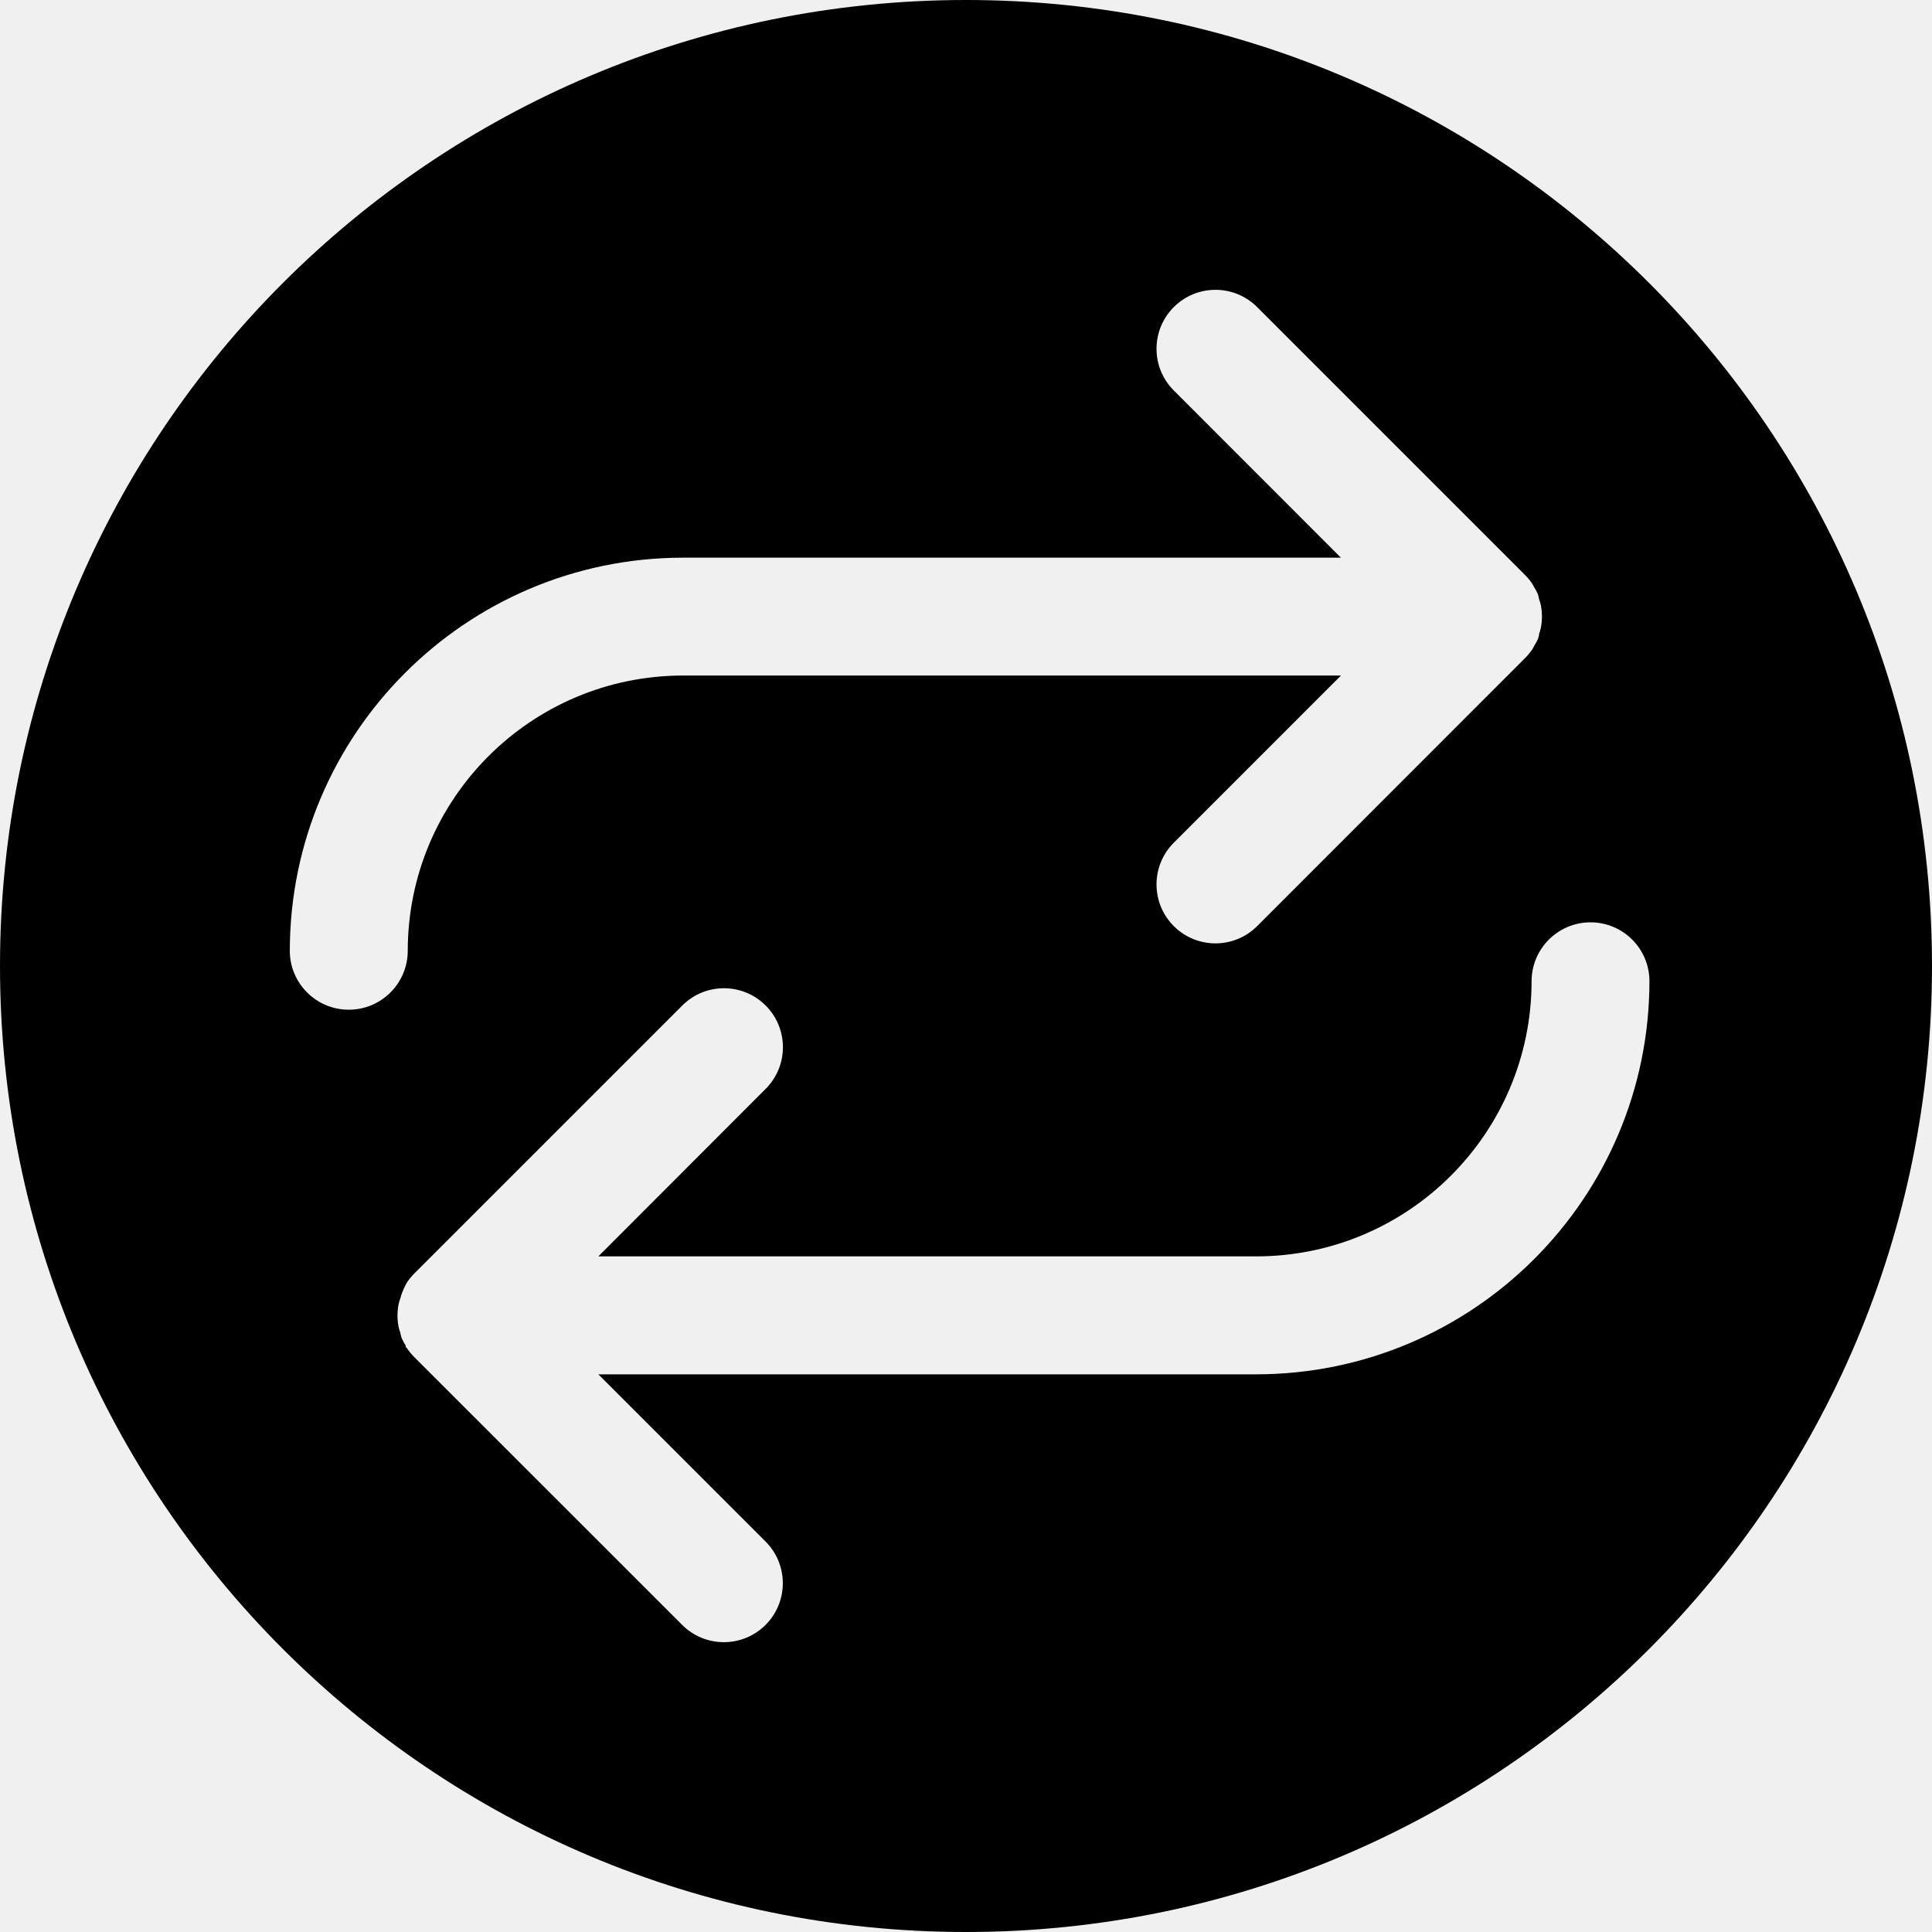
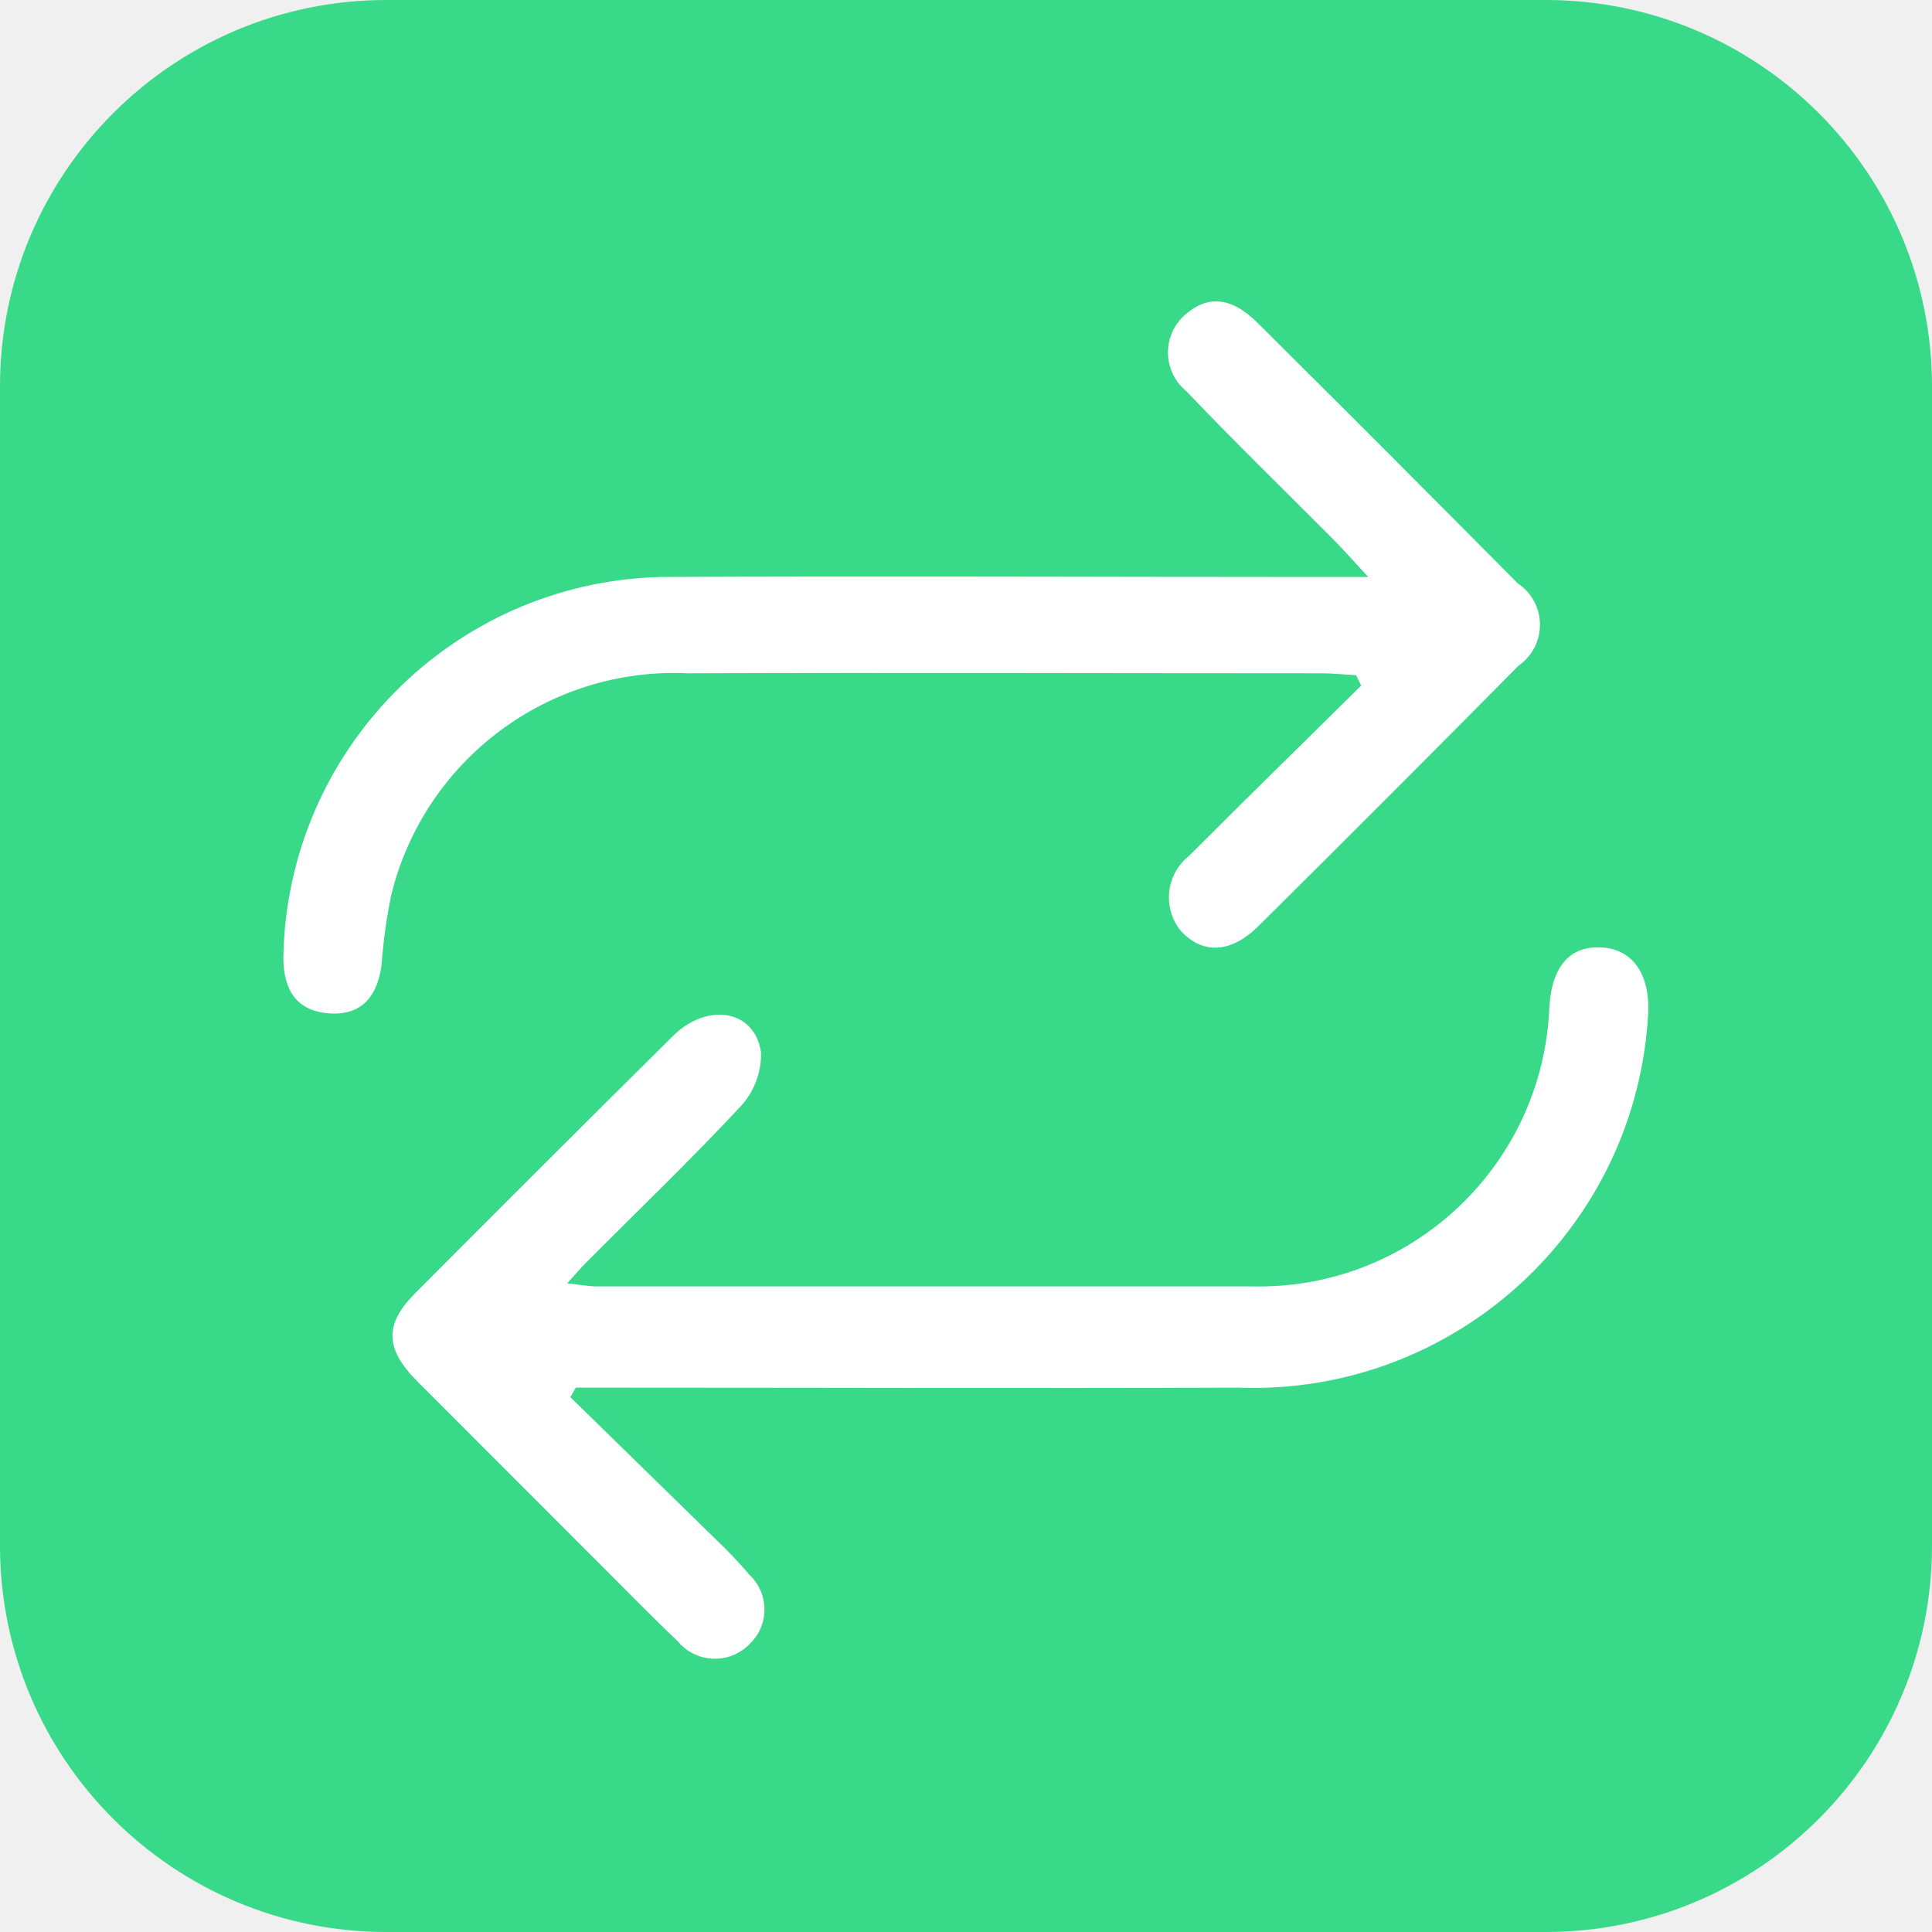
<svg xmlns="http://www.w3.org/2000/svg" width="20" height="20" viewBox="0 0 20 20">
-   <g id="Group_3922" data-name="Group 3922" transform="translate(-178 -523)">
-     <g id="Group_3921" data-name="Group 3921">
-       <path id="Path_3983" data-name="Path 3983" d="M10.5,20A10,10,0,1,0,.5,10,10,10,0,0,0,10.5,20ZM14.382,6.993H7.569A2.852,2.852,0,0,0,4.721,9.842a.61.61,0,1,1-1.221,0A4.074,4.074,0,0,1,7.569,5.773h6.812l-1.73-1.731a.61.61,0,0,1,.863-.863l2.772,2.772a.629.629,0,0,1,.076.092l.009.016.006.012a.616.616,0,0,1,.042.077.169.169,0,0,1,.007.023c0,.006,0,.011.005.017l0,.01a.479.479,0,0,1,.019.064.6.6,0,0,1,0,.241.5.5,0,0,1-.018.061l0,.013-.005.017a.177.177,0,0,1-.007.022.64.64,0,0,1-.042.077l-.006.012-.009.016a.63.63,0,0,1-.076.092L13.514,9.587a.61.61,0,1,1-.863-.863Zm1.973,3.165a.61.61,0,1,1,1.22,0,4.074,4.074,0,0,1-4.069,4.069H6.694l1.731,1.731a.61.61,0,1,1-.863.863L4.789,14.049a.625.625,0,0,1-.076-.092L4.7,13.942,4.7,13.93a.62.62,0,0,1-.042-.078.172.172,0,0,1-.007-.022c0-.006,0-.012-.005-.017l0-.012a.456.456,0,0,1-.019-.062.6.6,0,0,1,0-.241.482.482,0,0,1,.018-.06l.005-.015c0-.006,0-.012.005-.018a.2.2,0,0,1,.007-.021A.57.57,0,0,1,4.7,13.3l.006-.011.008-.015a.636.636,0,0,1,.076-.092l2.773-2.773a.61.61,0,1,1,.863.863L6.694,13.006h6.813A2.852,2.852,0,0,0,16.355,10.158Z" transform="translate(177.5 523)" fill-rule="evenodd" />
+   <g id="Group_4227" data-name="Group 4227" transform="translate(2684 -820)">
+     <g id="Group_4225" data-name="Group 4225" transform="translate(-10 1)">
+       <rect id="Rectangle_1949" data-name="Rectangle 1949" width="20" height="20" rx="4" transform="translate(-2674 819)" fill="#38d989" />
+       <g id="_1-02" data-name="1-02" transform="translate(-2673.771 819.626)">
+         <path id="Path_4204" data-name="Path 4204" d="M19.265,94.655q.757.74,1.514,1.48a4.705,4.705,0,0,1,.34.359.493.493,0,0,1,0,.719.5.5,0,0,1-.745-.034c-.267-.253-.524-.517-.784-.777q-.956-.955-1.911-1.912c-.334-.336-.34-.591-.018-.913q1.33-1.336,2.668-2.662c.359-.353.847-.268.91.171a.791.791,0,0,1-.213.561c-.518.557-1.069,1.084-1.606,1.624-.053.053-.1.11-.187.206.134.015.225.032.316.032q3.389,0,6.778,0A3.011,3.011,0,0,0,29.4,90.615c.026-.427.22-.641.557-.614.305.025.48.274.467.664a4.1,4.1,0,0,1-4.251,3.892c-2.145.008-4.29,0-6.435,0h-.416C19.3,94.592,19.285,94.624,19.265,94.655Z" transform="translate(-13.59 -80.818)" fill="#fff" />
+         <path id="Path_4205" data-name="Path 4205" d="M13.809,6.364c-.121-.007-.242-.02-.362-.02-2.185,0-4.369-.008-6.553,0A3.016,3.016,0,0,0,3.822,8.636a5.543,5.543,0,0,0-.1.715c-.037.324-.2.537-.539.514s-.475-.237-.479-.571A4.009,4.009,0,0,1,6.6,5.347c2.273-.011,4.547,0,6.82,0h.515c-.183-.2-.28-.307-.383-.411-.5-.5-1.011-1-1.5-1.512a.518.518,0,0,1-.029-.777c.239-.222.491-.206.768.071q1.351,1.343,2.692,2.695a.515.515,0,0,1,.008.852q-1.339,1.354-2.692,2.695c-.286.284-.577.294-.8.055a.547.547,0,0,1,.08-.78c.59-.592,1.189-1.176,1.783-1.764Z" fill="#fff" />
+       </g>
    </g>
  </g>
</svg>
